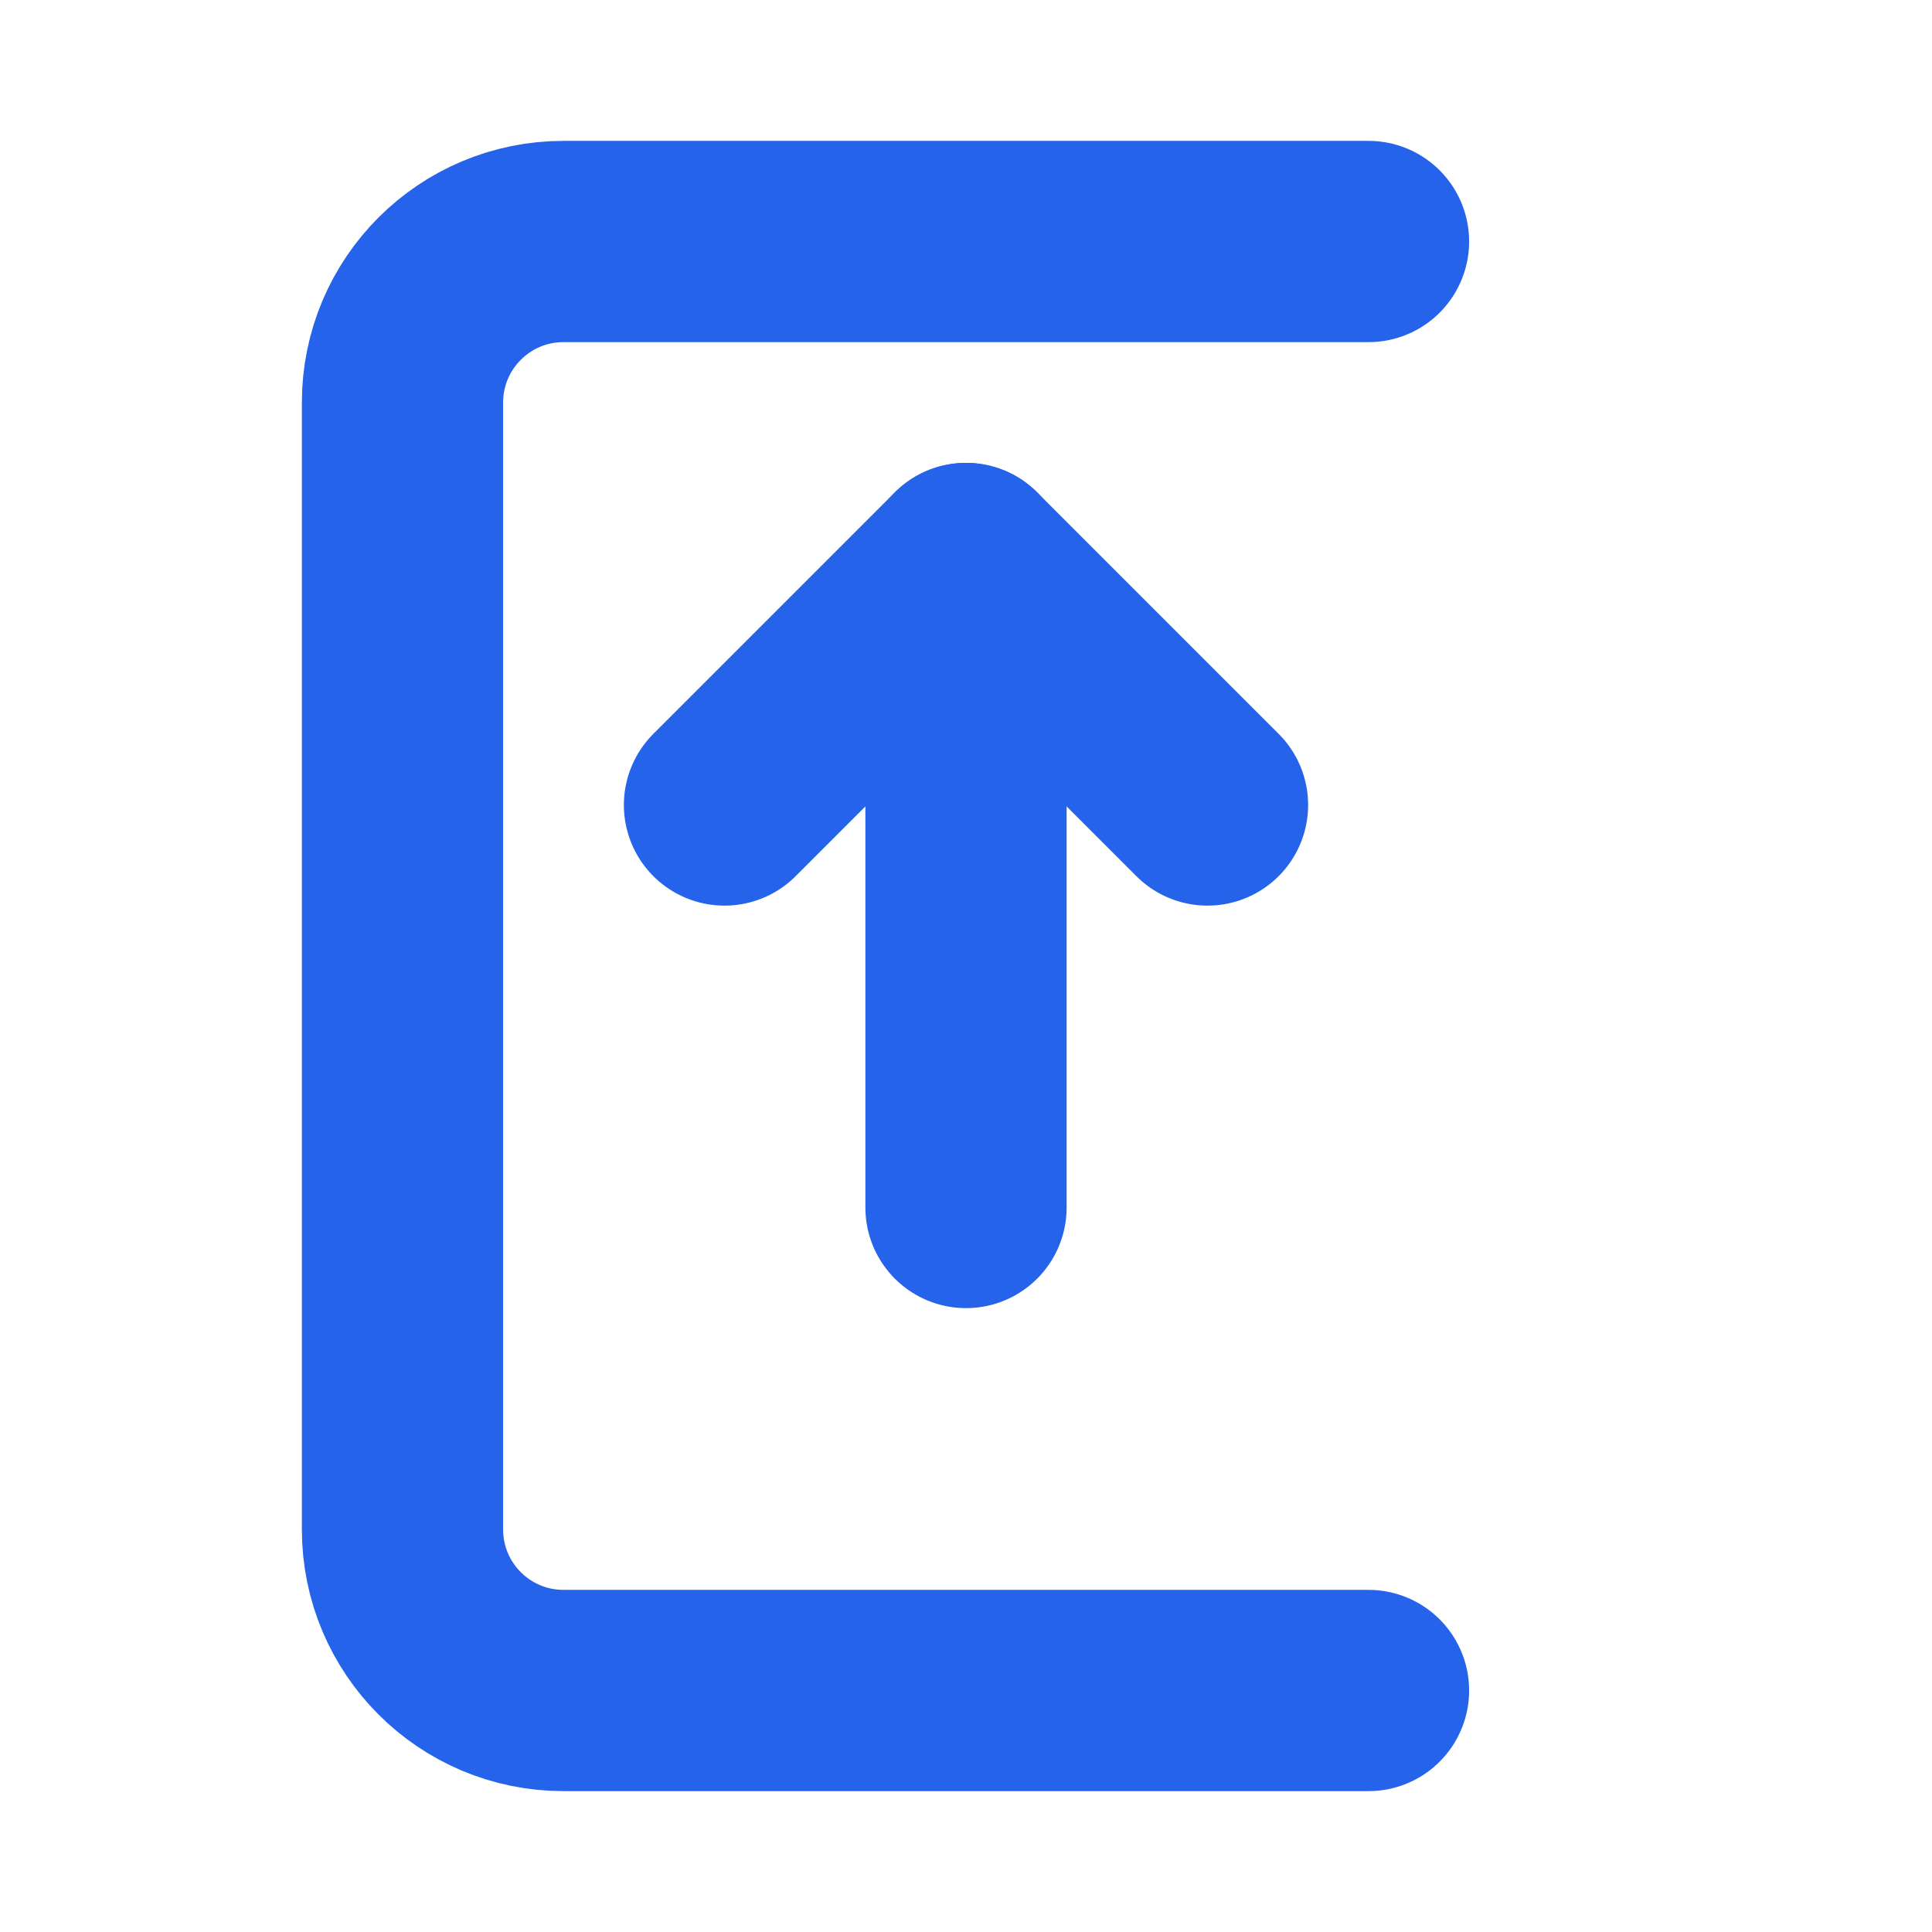
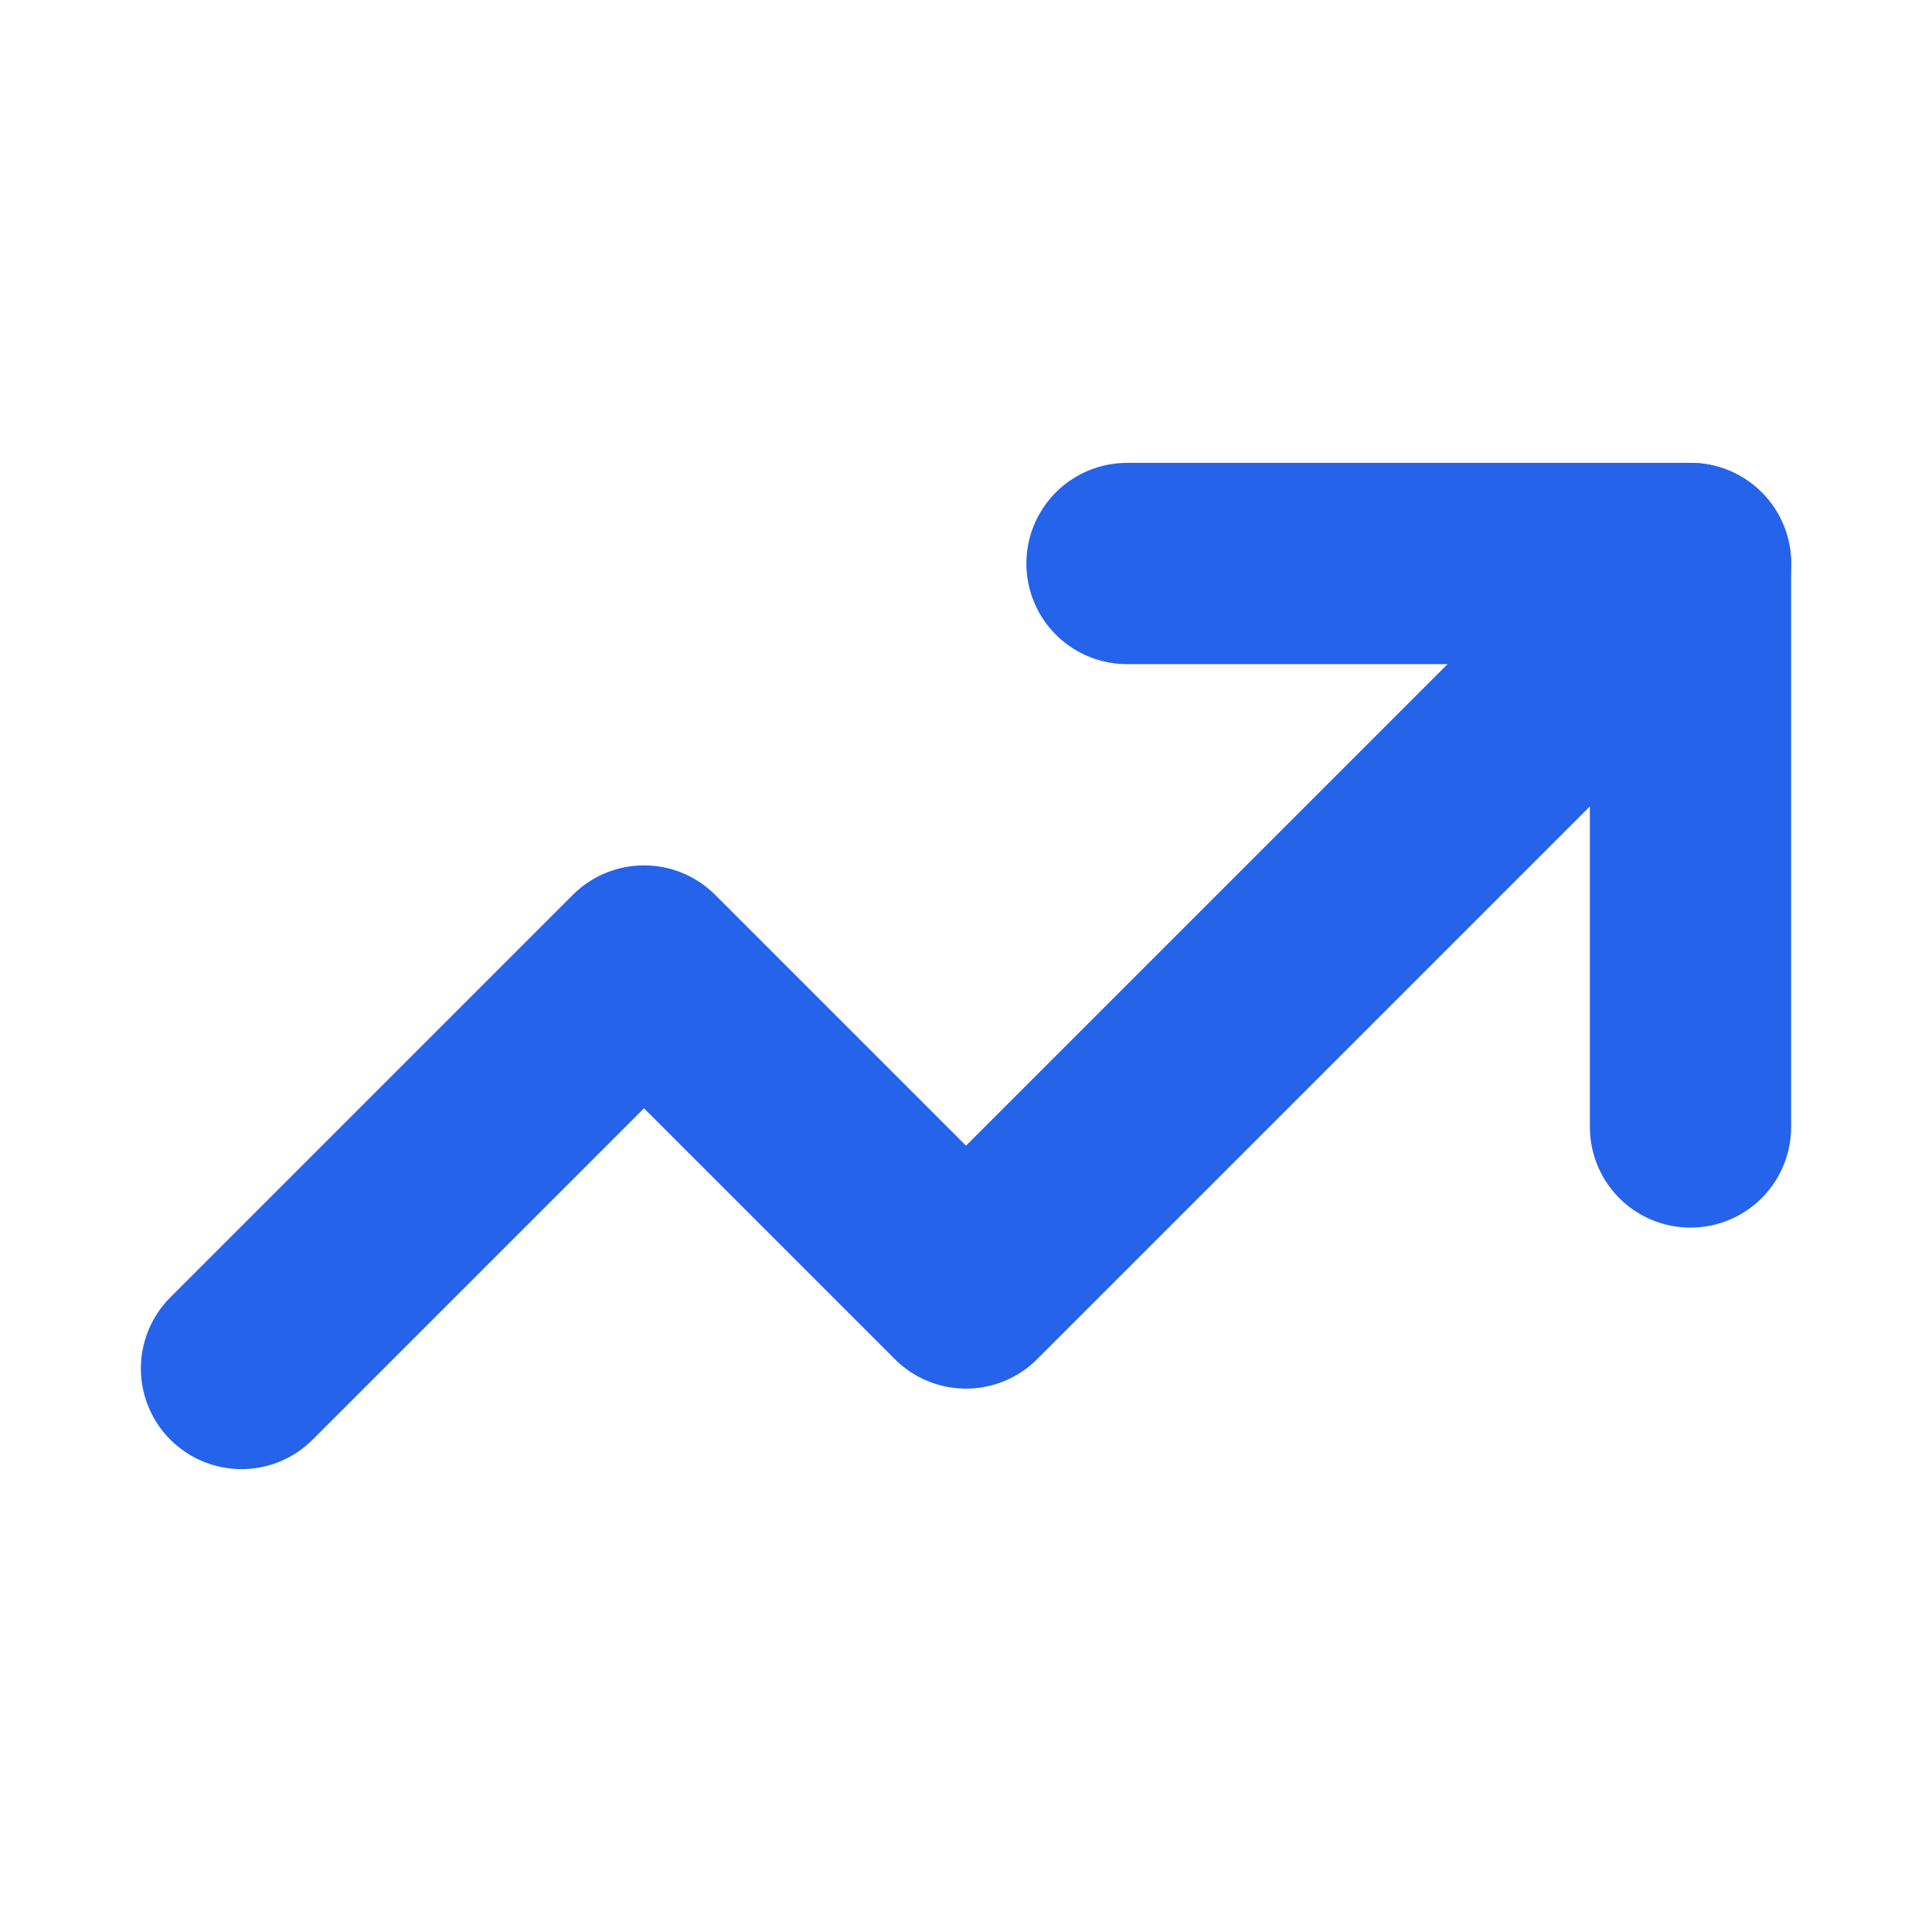
<svg xmlns="http://www.w3.org/2000/svg" width="100" height="100" viewBox="0 0 24 24" fill="none" stroke="#2563EB" stroke-width="2.5" stroke-linecap="round" stroke-linejoin="round">
-   <path d="M17 3H7a2 2 0 00-2 2v14a2 2 0 002 2h10" />
-   <path d="M12 15V7" />
-   <path d="M15 10l-3-3-3 3" />
+   <path d="M3 17l5-5 4 4L21 7" />
+   <path d="M14 7h7v7" />
</svg>
